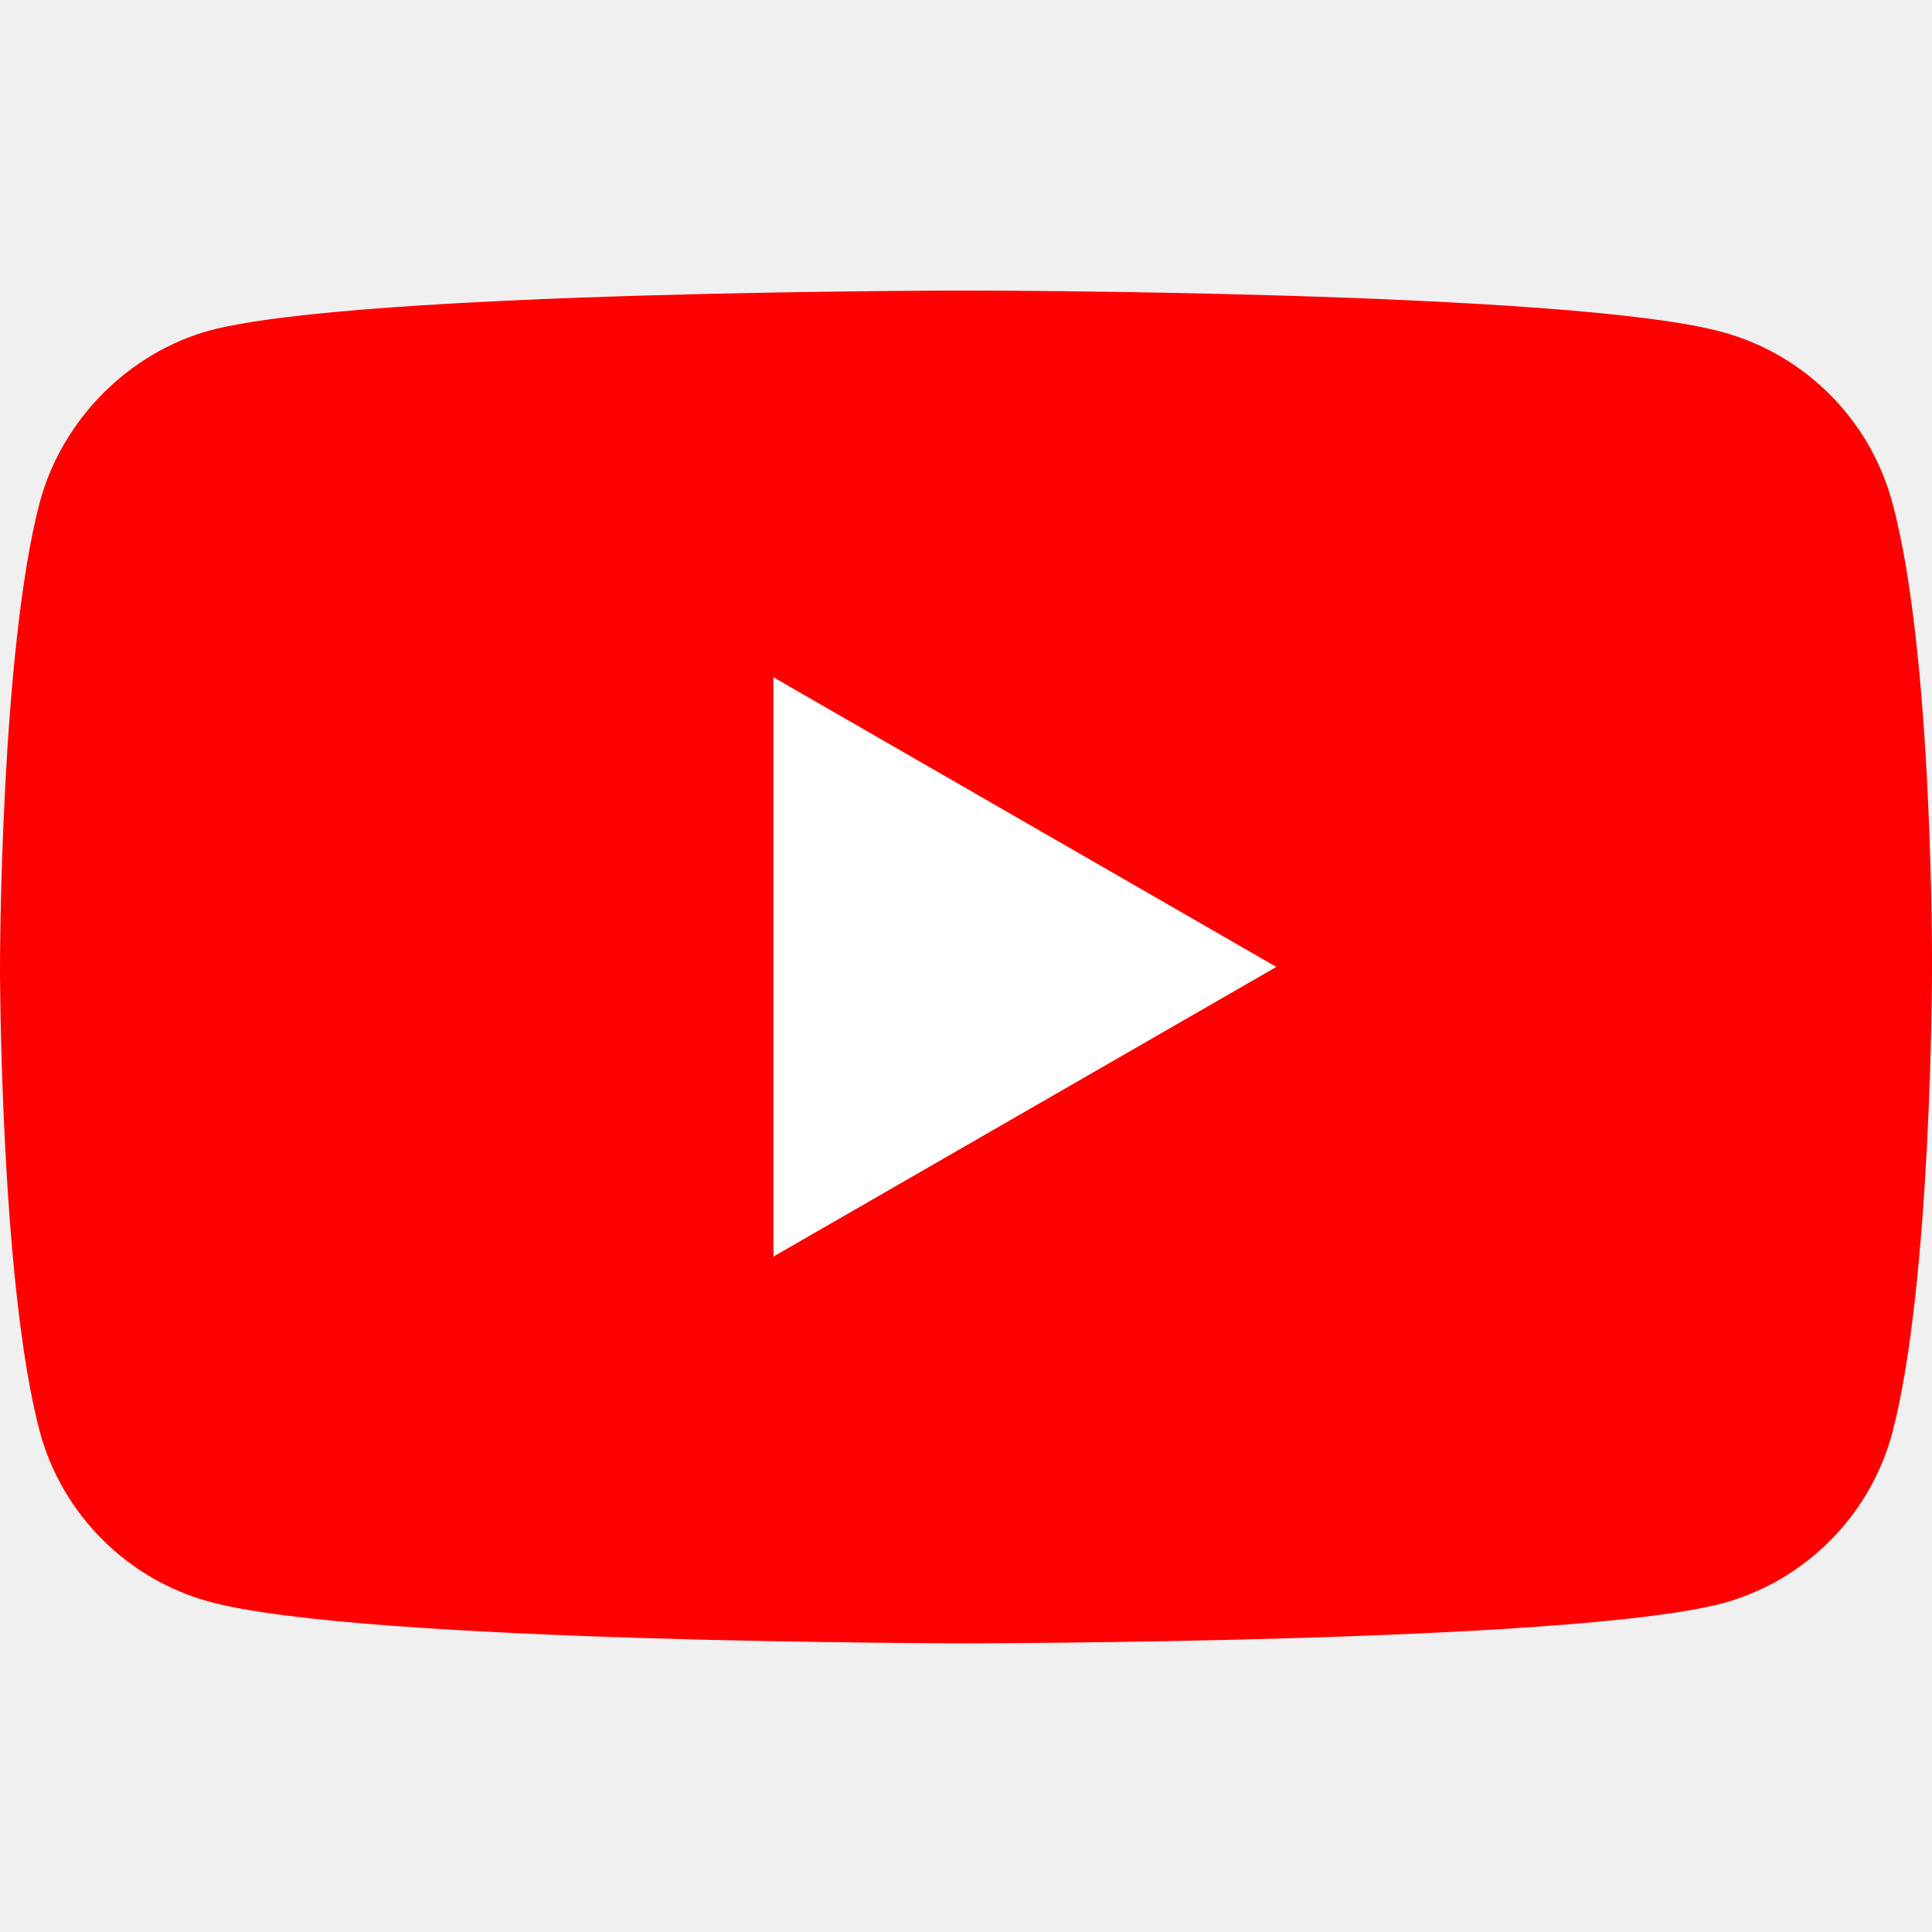
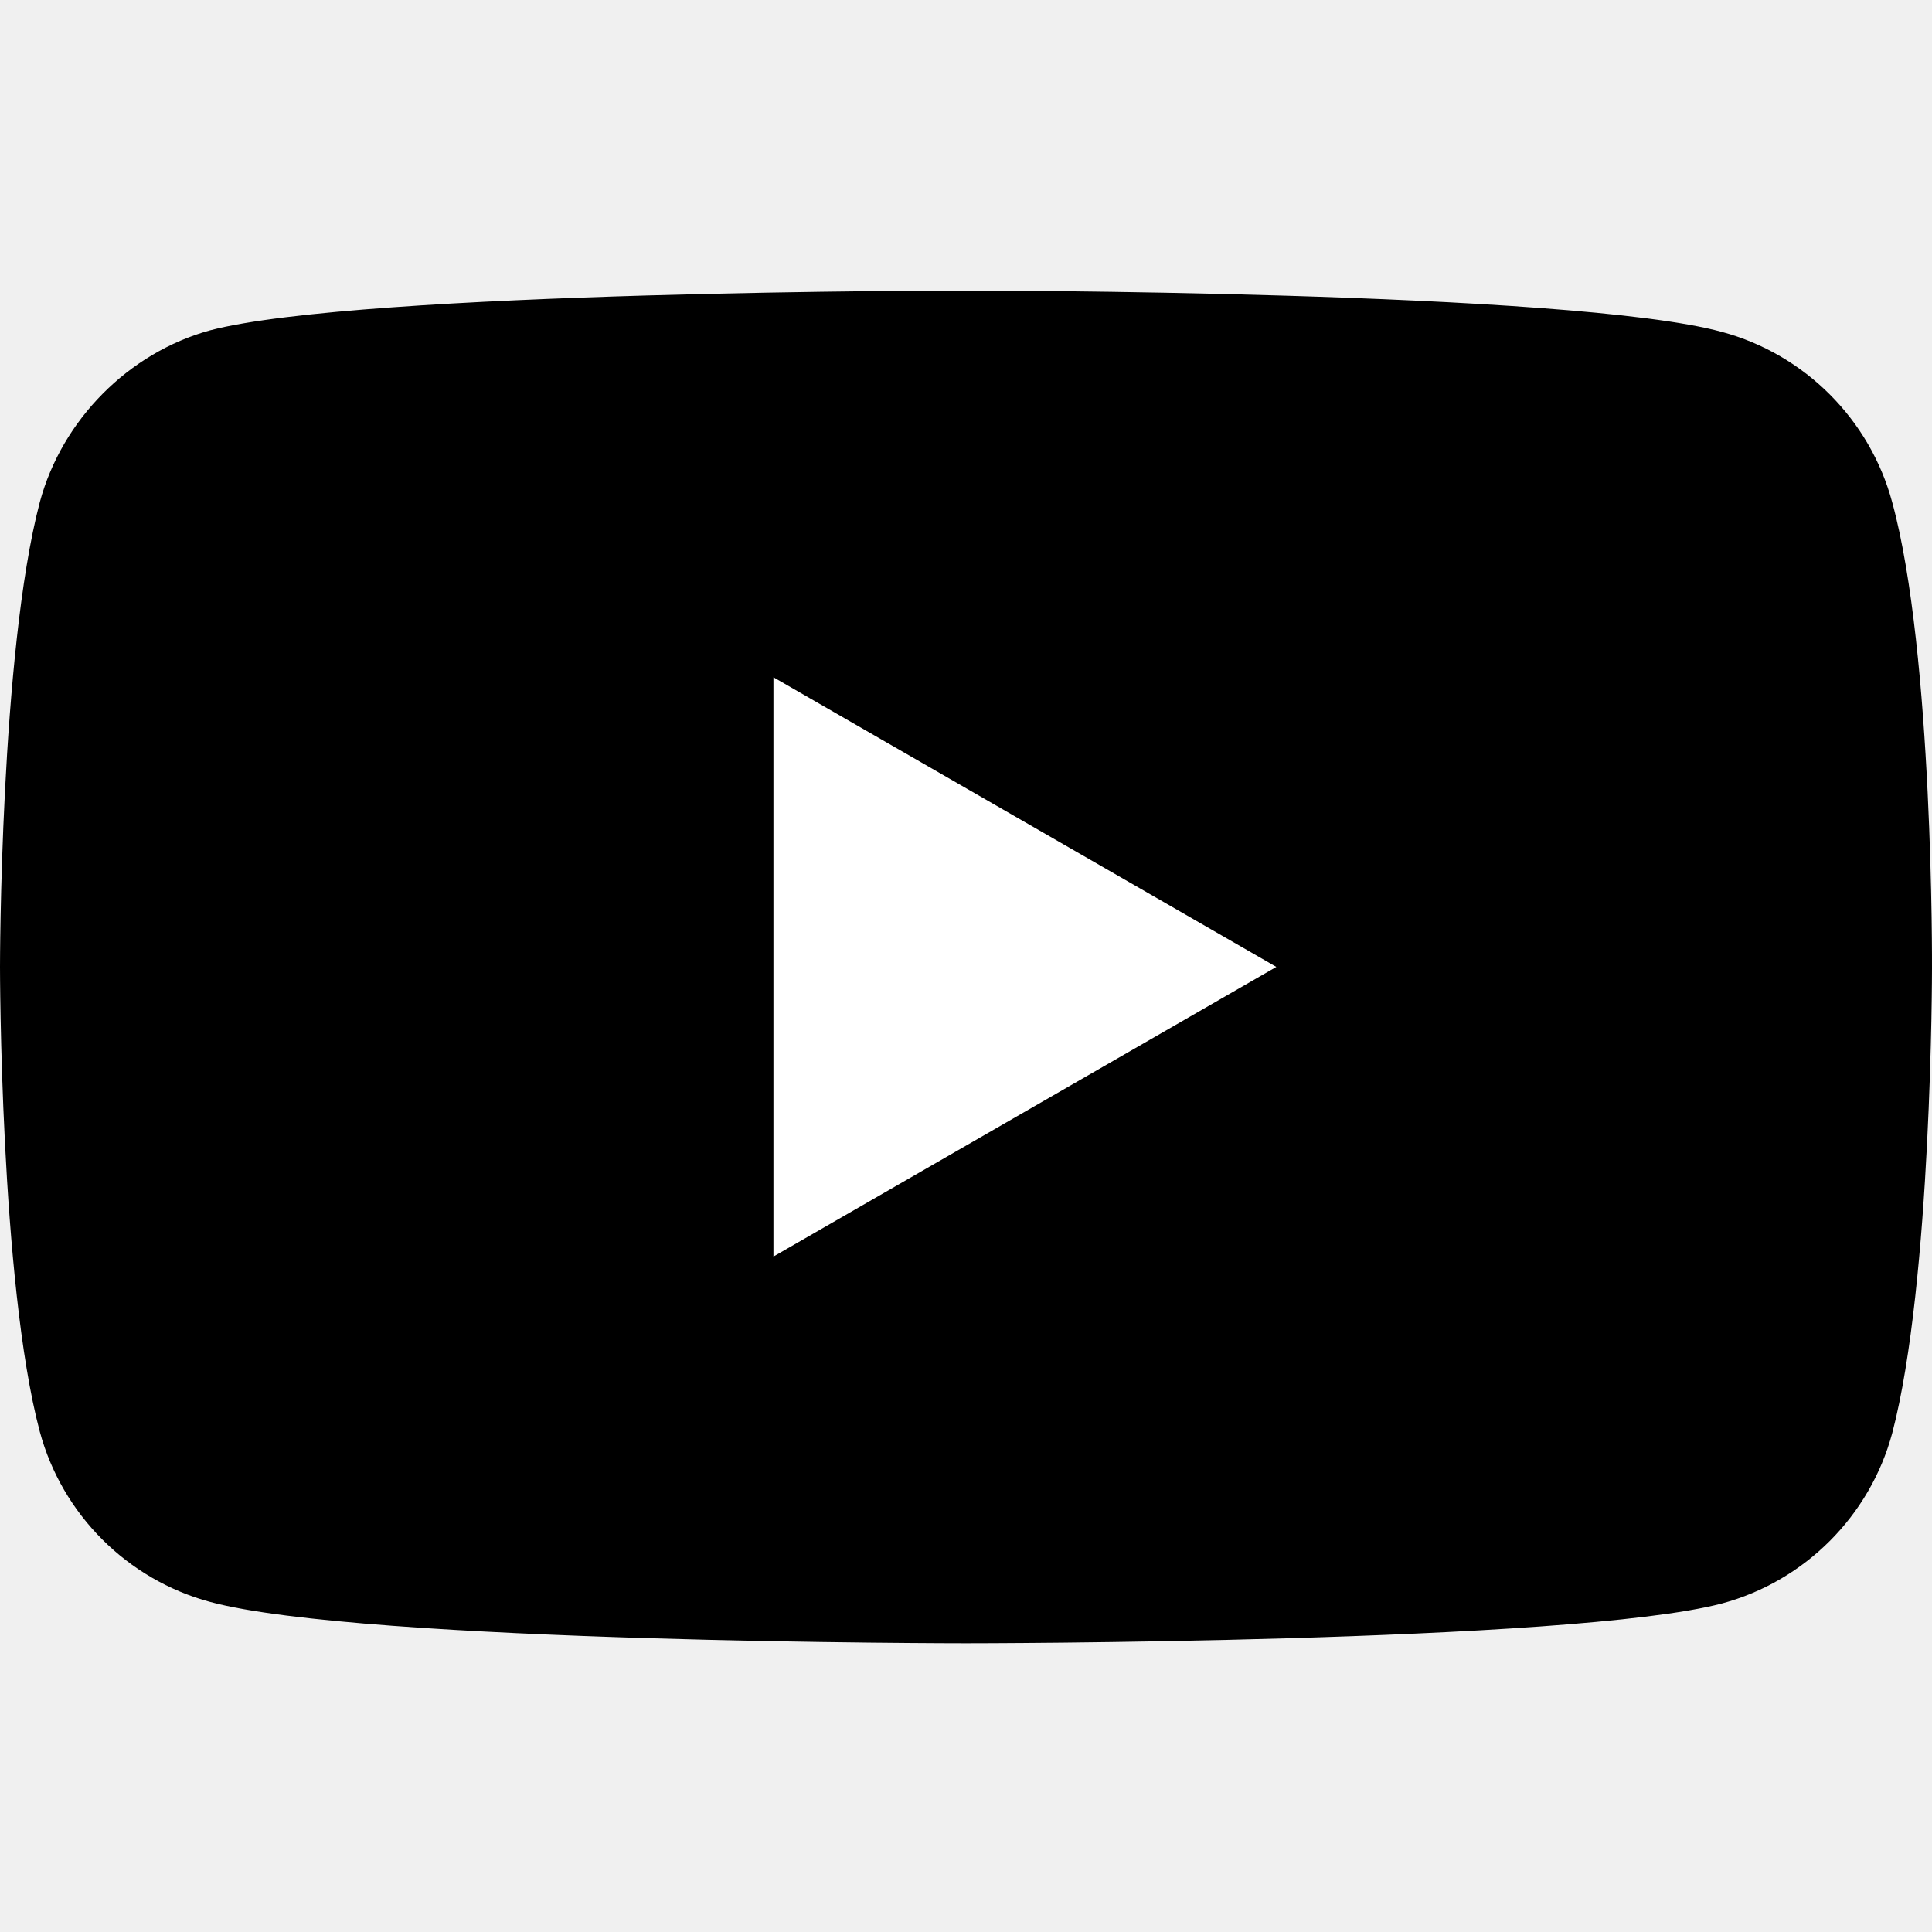
<svg xmlns="http://www.w3.org/2000/svg" height="16" width="16" viewBox="0 -77 512 512">
-   <path d="m501.453 56.094c-5.902-21.934-23.195-39.223-45.125-45.129-40.066-10.965-200.332-10.965-200.332-10.965s-160.262 0-200.328 10.547c-21.508 5.902-39.223 23.617-45.125 45.547-10.543 40.062-10.543 123.148-10.543 123.148s0 83.504 10.543 123.148c5.906 21.93 23.195 39.223 45.129 45.129 40.484 10.965 200.328 10.965 200.328 10.965s160.262 0 200.328-10.547c21.934-5.902 39.223-23.195 45.129-45.125 10.543-40.066 10.543-123.148 10.543-123.148s.422-83.508-10.547-123.57zm0 0" fill="#f00" />
+   <path d="m501.453 56.094c-5.902-21.934-23.195-39.223-45.125-45.129-40.066-10.965-200.332-10.965-200.332-10.965s-160.262 0-200.328 10.547c-21.508 5.902-39.223 23.617-45.125 45.547-10.543 40.062-10.543 123.148-10.543 123.148s0 83.504 10.543 123.148c5.906 21.93 23.195 39.223 45.129 45.129 40.484 10.965 200.328 10.965 200.328 10.965s160.262 0 200.328-10.547c21.934-5.902 39.223-23.195 45.129-45.125 10.543-40.066 10.543-123.148 10.543-123.148s.422-83.508-10.547-123.57zm0 0" fill="#000" />
  <path d="m204.969 256 133.27-76.758-133.27-76.758zm0 0" fill="#fff" />
</svg>
